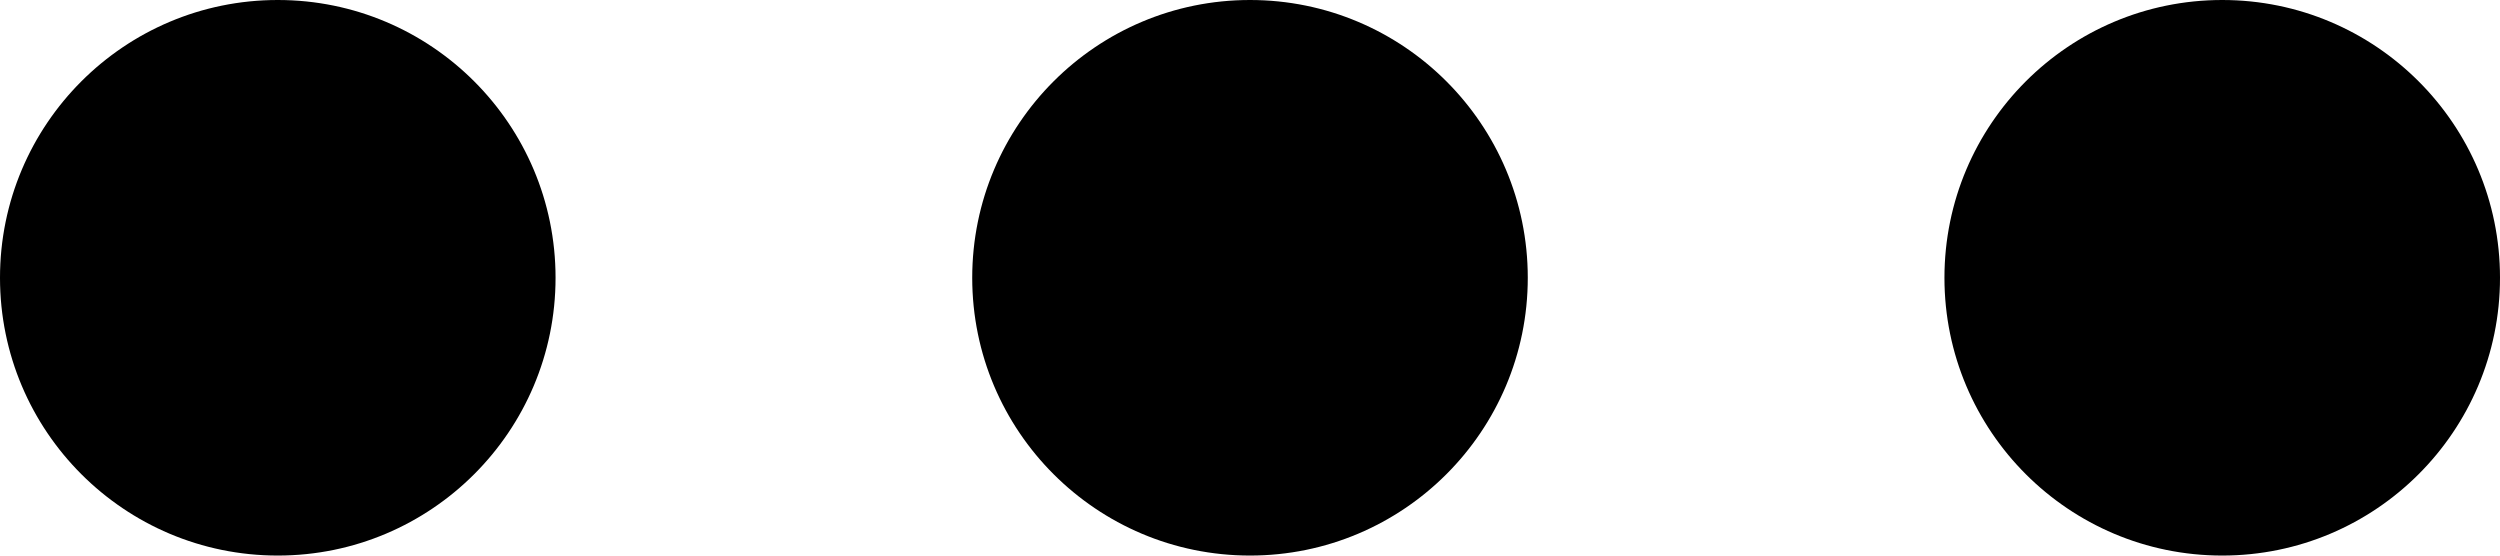
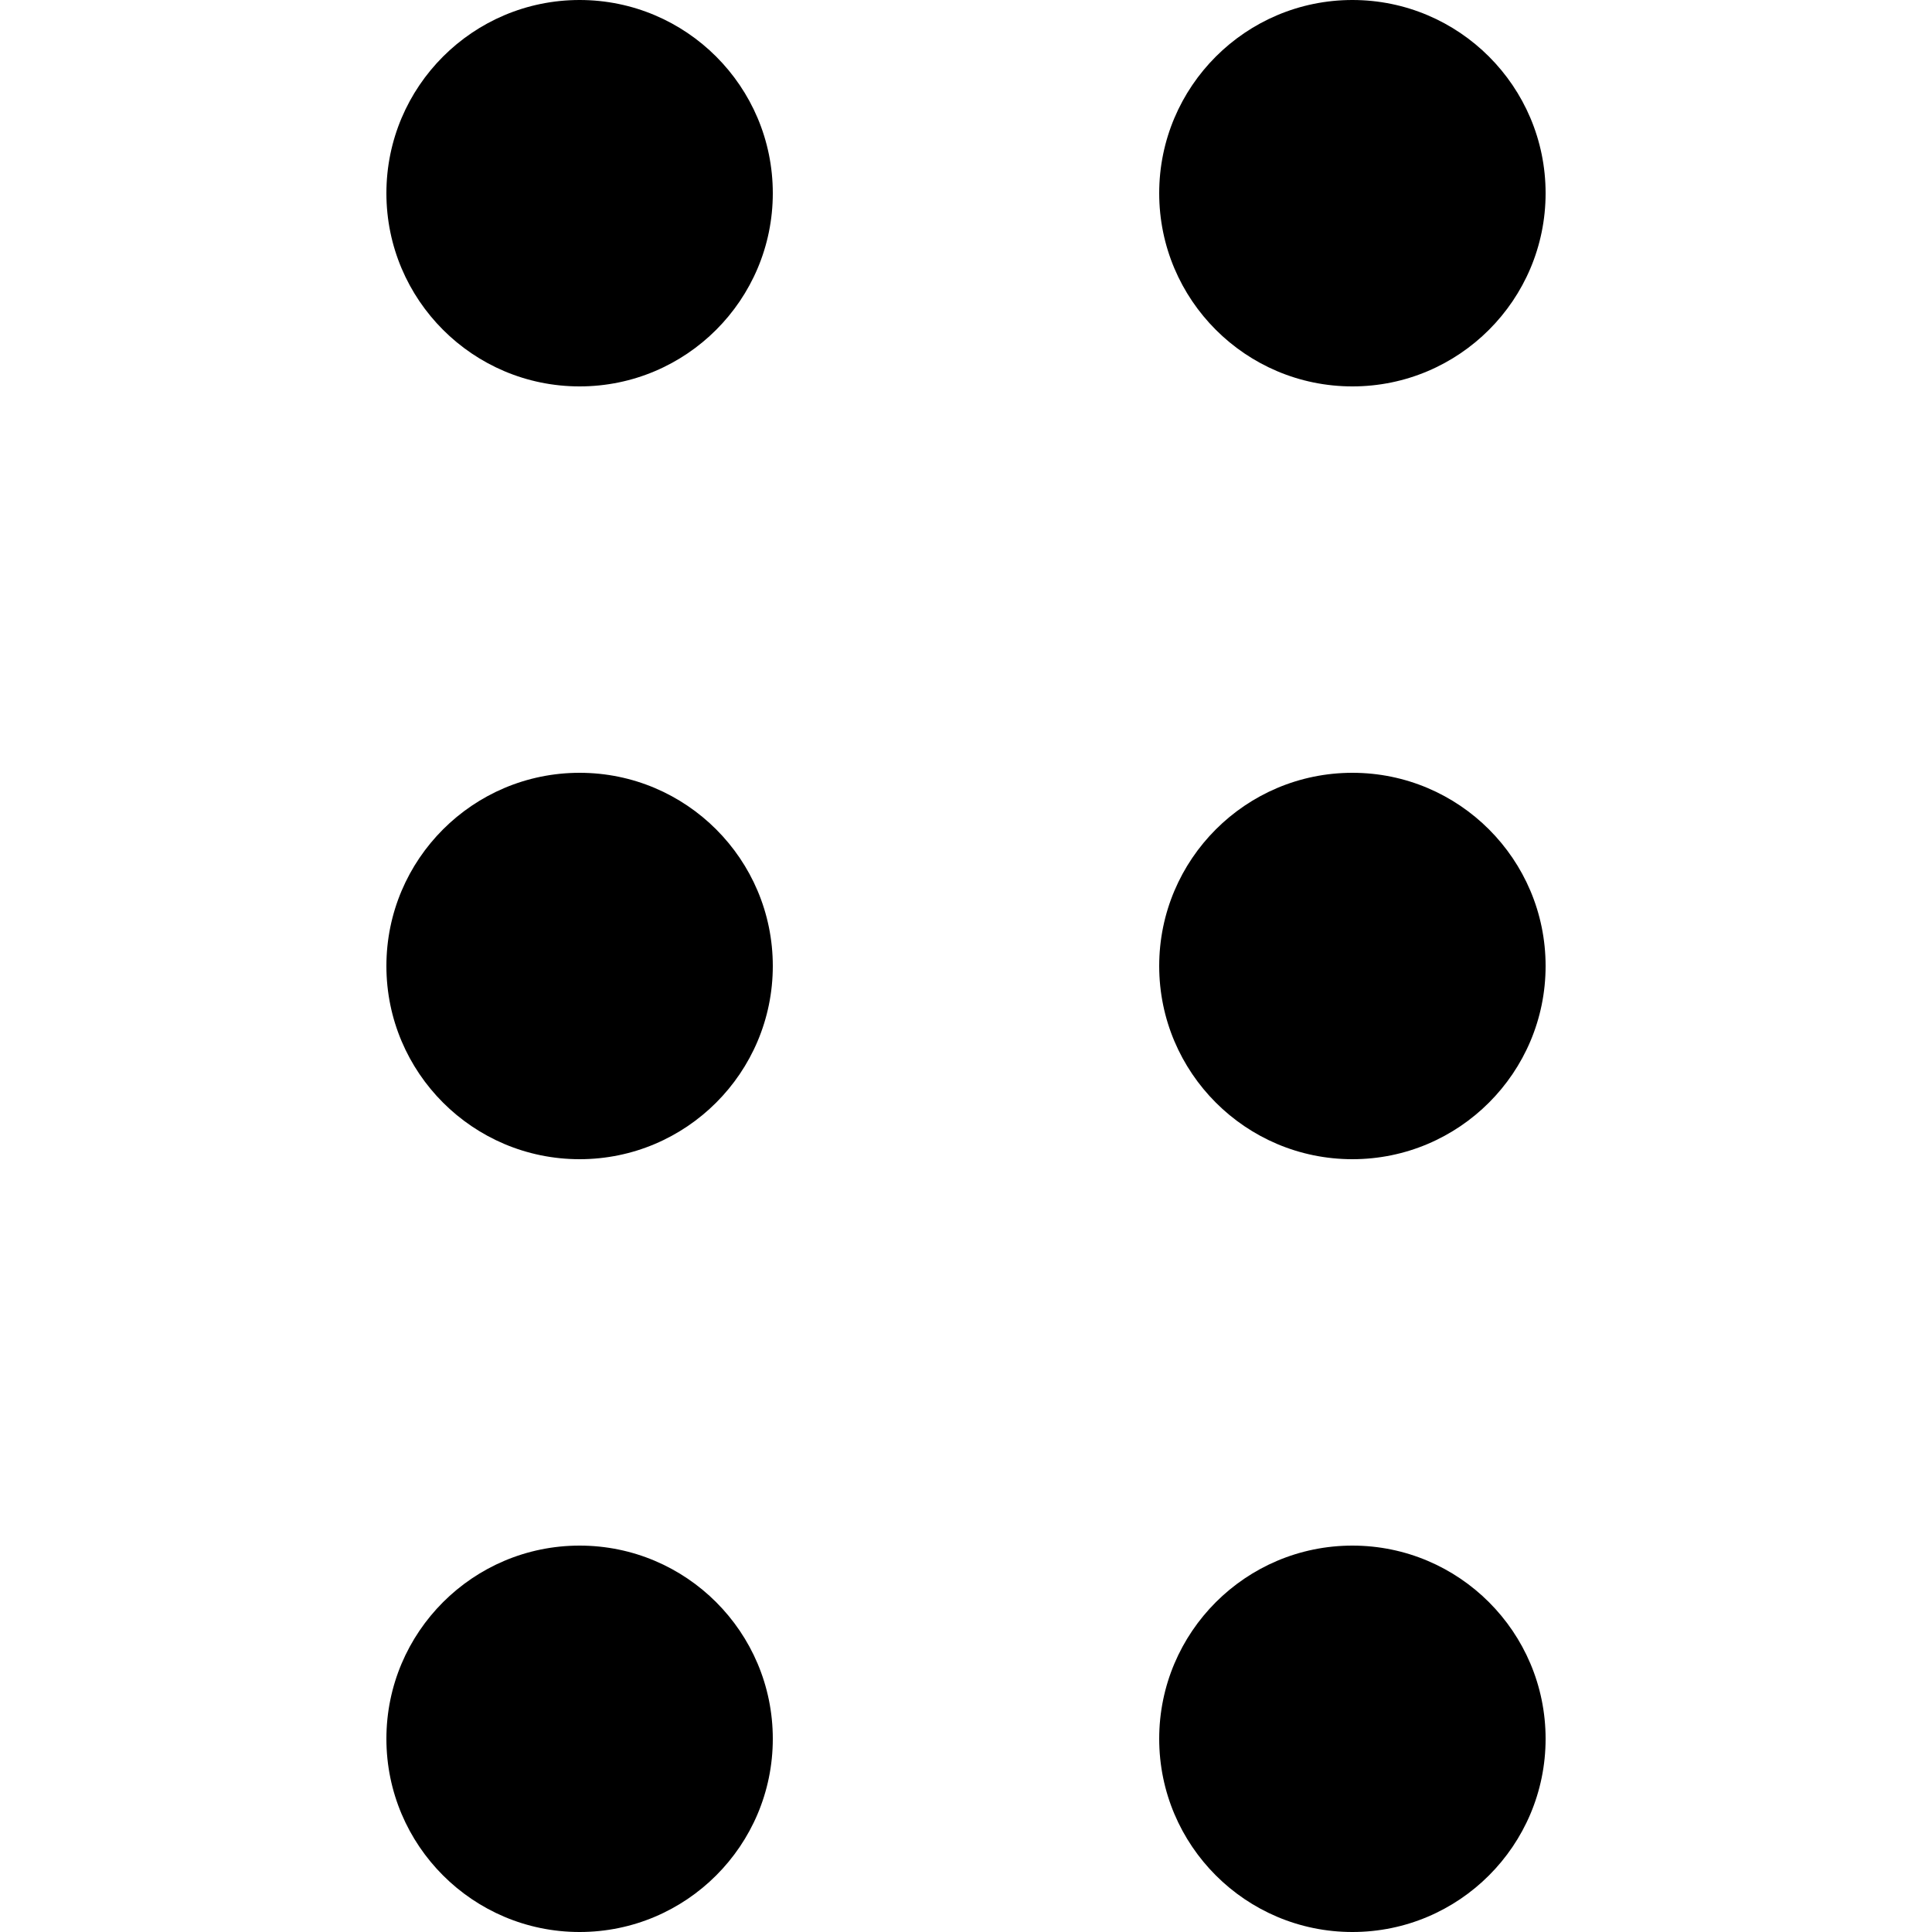
- <svg xmlns="http://www.w3.org/2000/svg" width="18" height="4" viewBox="0 0 18 4">
-   <g fill-rule="evenodd">
-     <circle cx="9" cy="2" r="2" />
-     <circle cx="2" cy="2" r="2" />
-     <circle cx="16" cy="2" r="2" />
-   </g>
+ <svg viewBox="0 0 10 10" style="width: 14px; height: 14px; display: block; fill: inherit; flex-shrink: 0; backface-visibility: hidden;">
+   <path d="M3,2 C2.448,2 2,1.552 2,1 C2,0.448 2.448,0 3,0 C3.552,0 4,0.448 4,1 C4,1.552 3.552,2 3,2 Z M3,6 C2.448,6 2,5.552 2,5 C2,4.448 2.448,4 3,4 C3.552,4 4,4.448 4,5 C4,5.552 3.552,6 3,6 Z M3,10 C2.448,10 2,9.552 2,9 C2,8.448 2.448,8 3,8 C3.552,8 4,8.448 4,9 C4,9.552 3.552,10 3,10 Z M7,2 C6.448,2 6,1.552 6,1 C6,0.448 6.448,0 7,0 C7.552,0 8,0.448 8,1 C8,1.552 7.552,2 7,2 Z M7,6 C6.448,6 6,5.552 6,5 C6,4.448 6.448,4 7,4 C7.552,4 8,4.448 8,5 C8,5.552 7.552,6 7,6 Z M7,10 C6.448,10 6,9.552 6,9 C6,8.448 6.448,8 7,8 C7.552,8 8,8.448 8,9 C8,9.552 7.552,10 7,10 Z" />
</svg>
